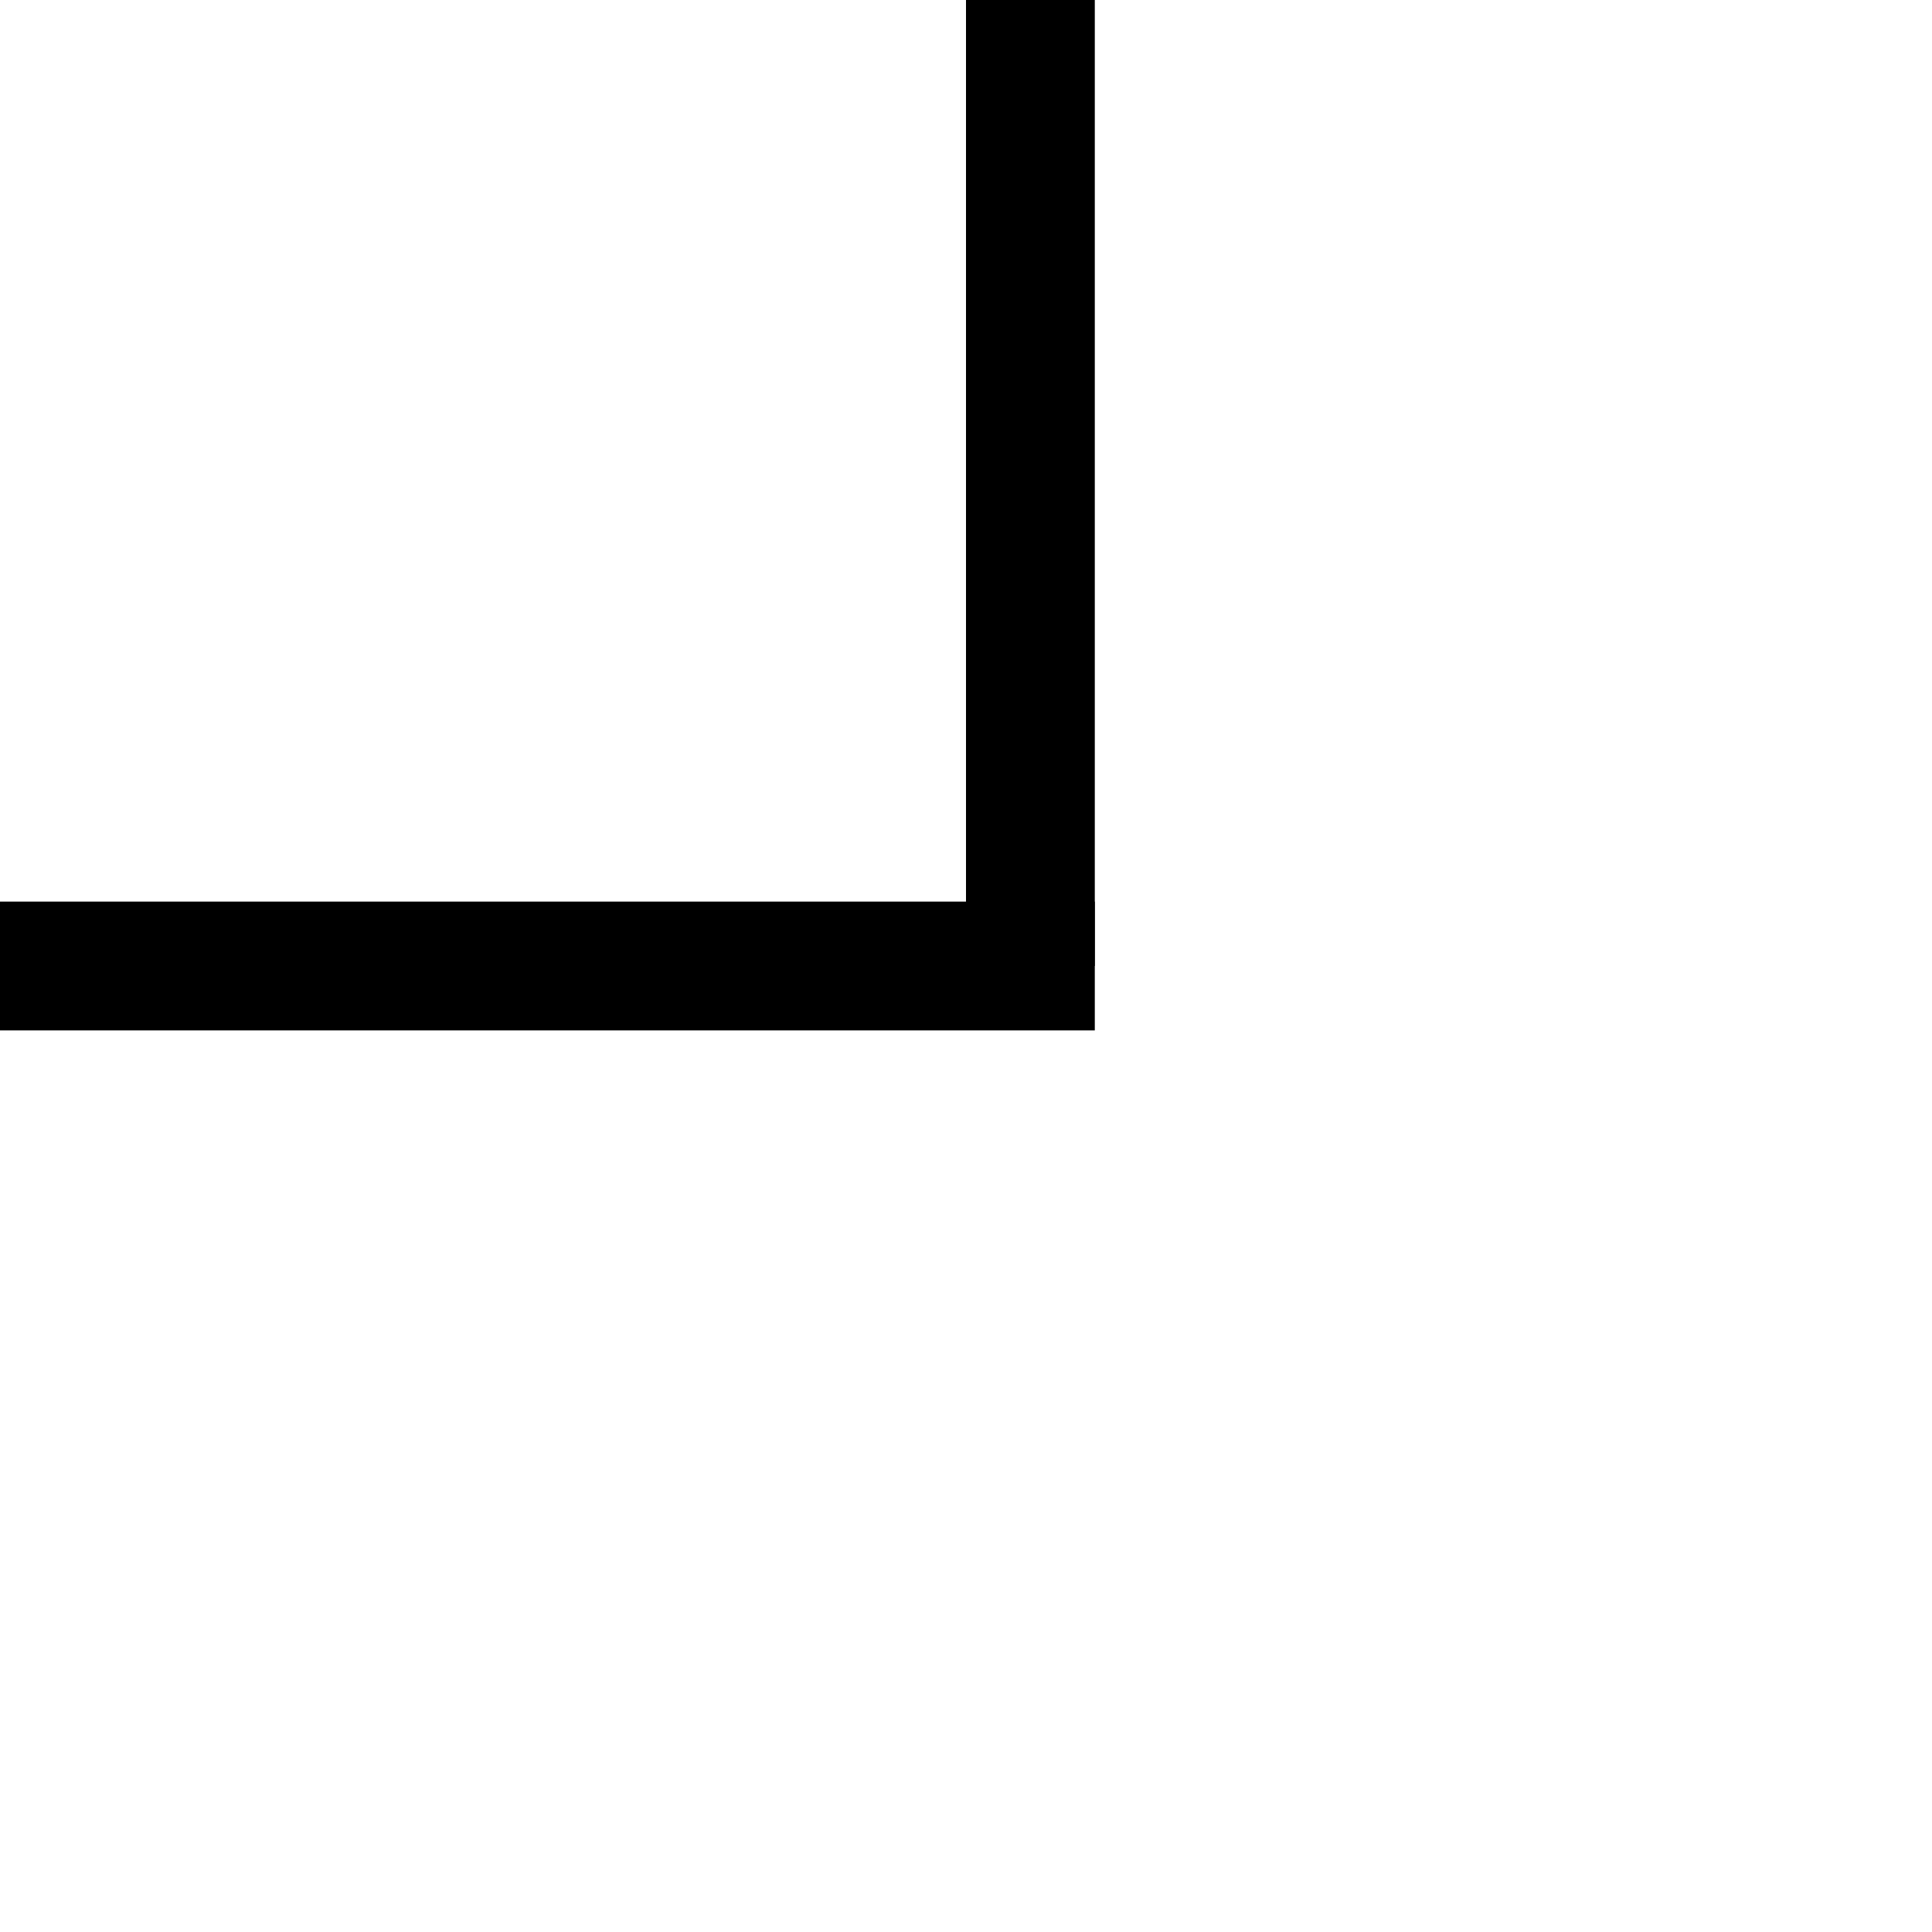
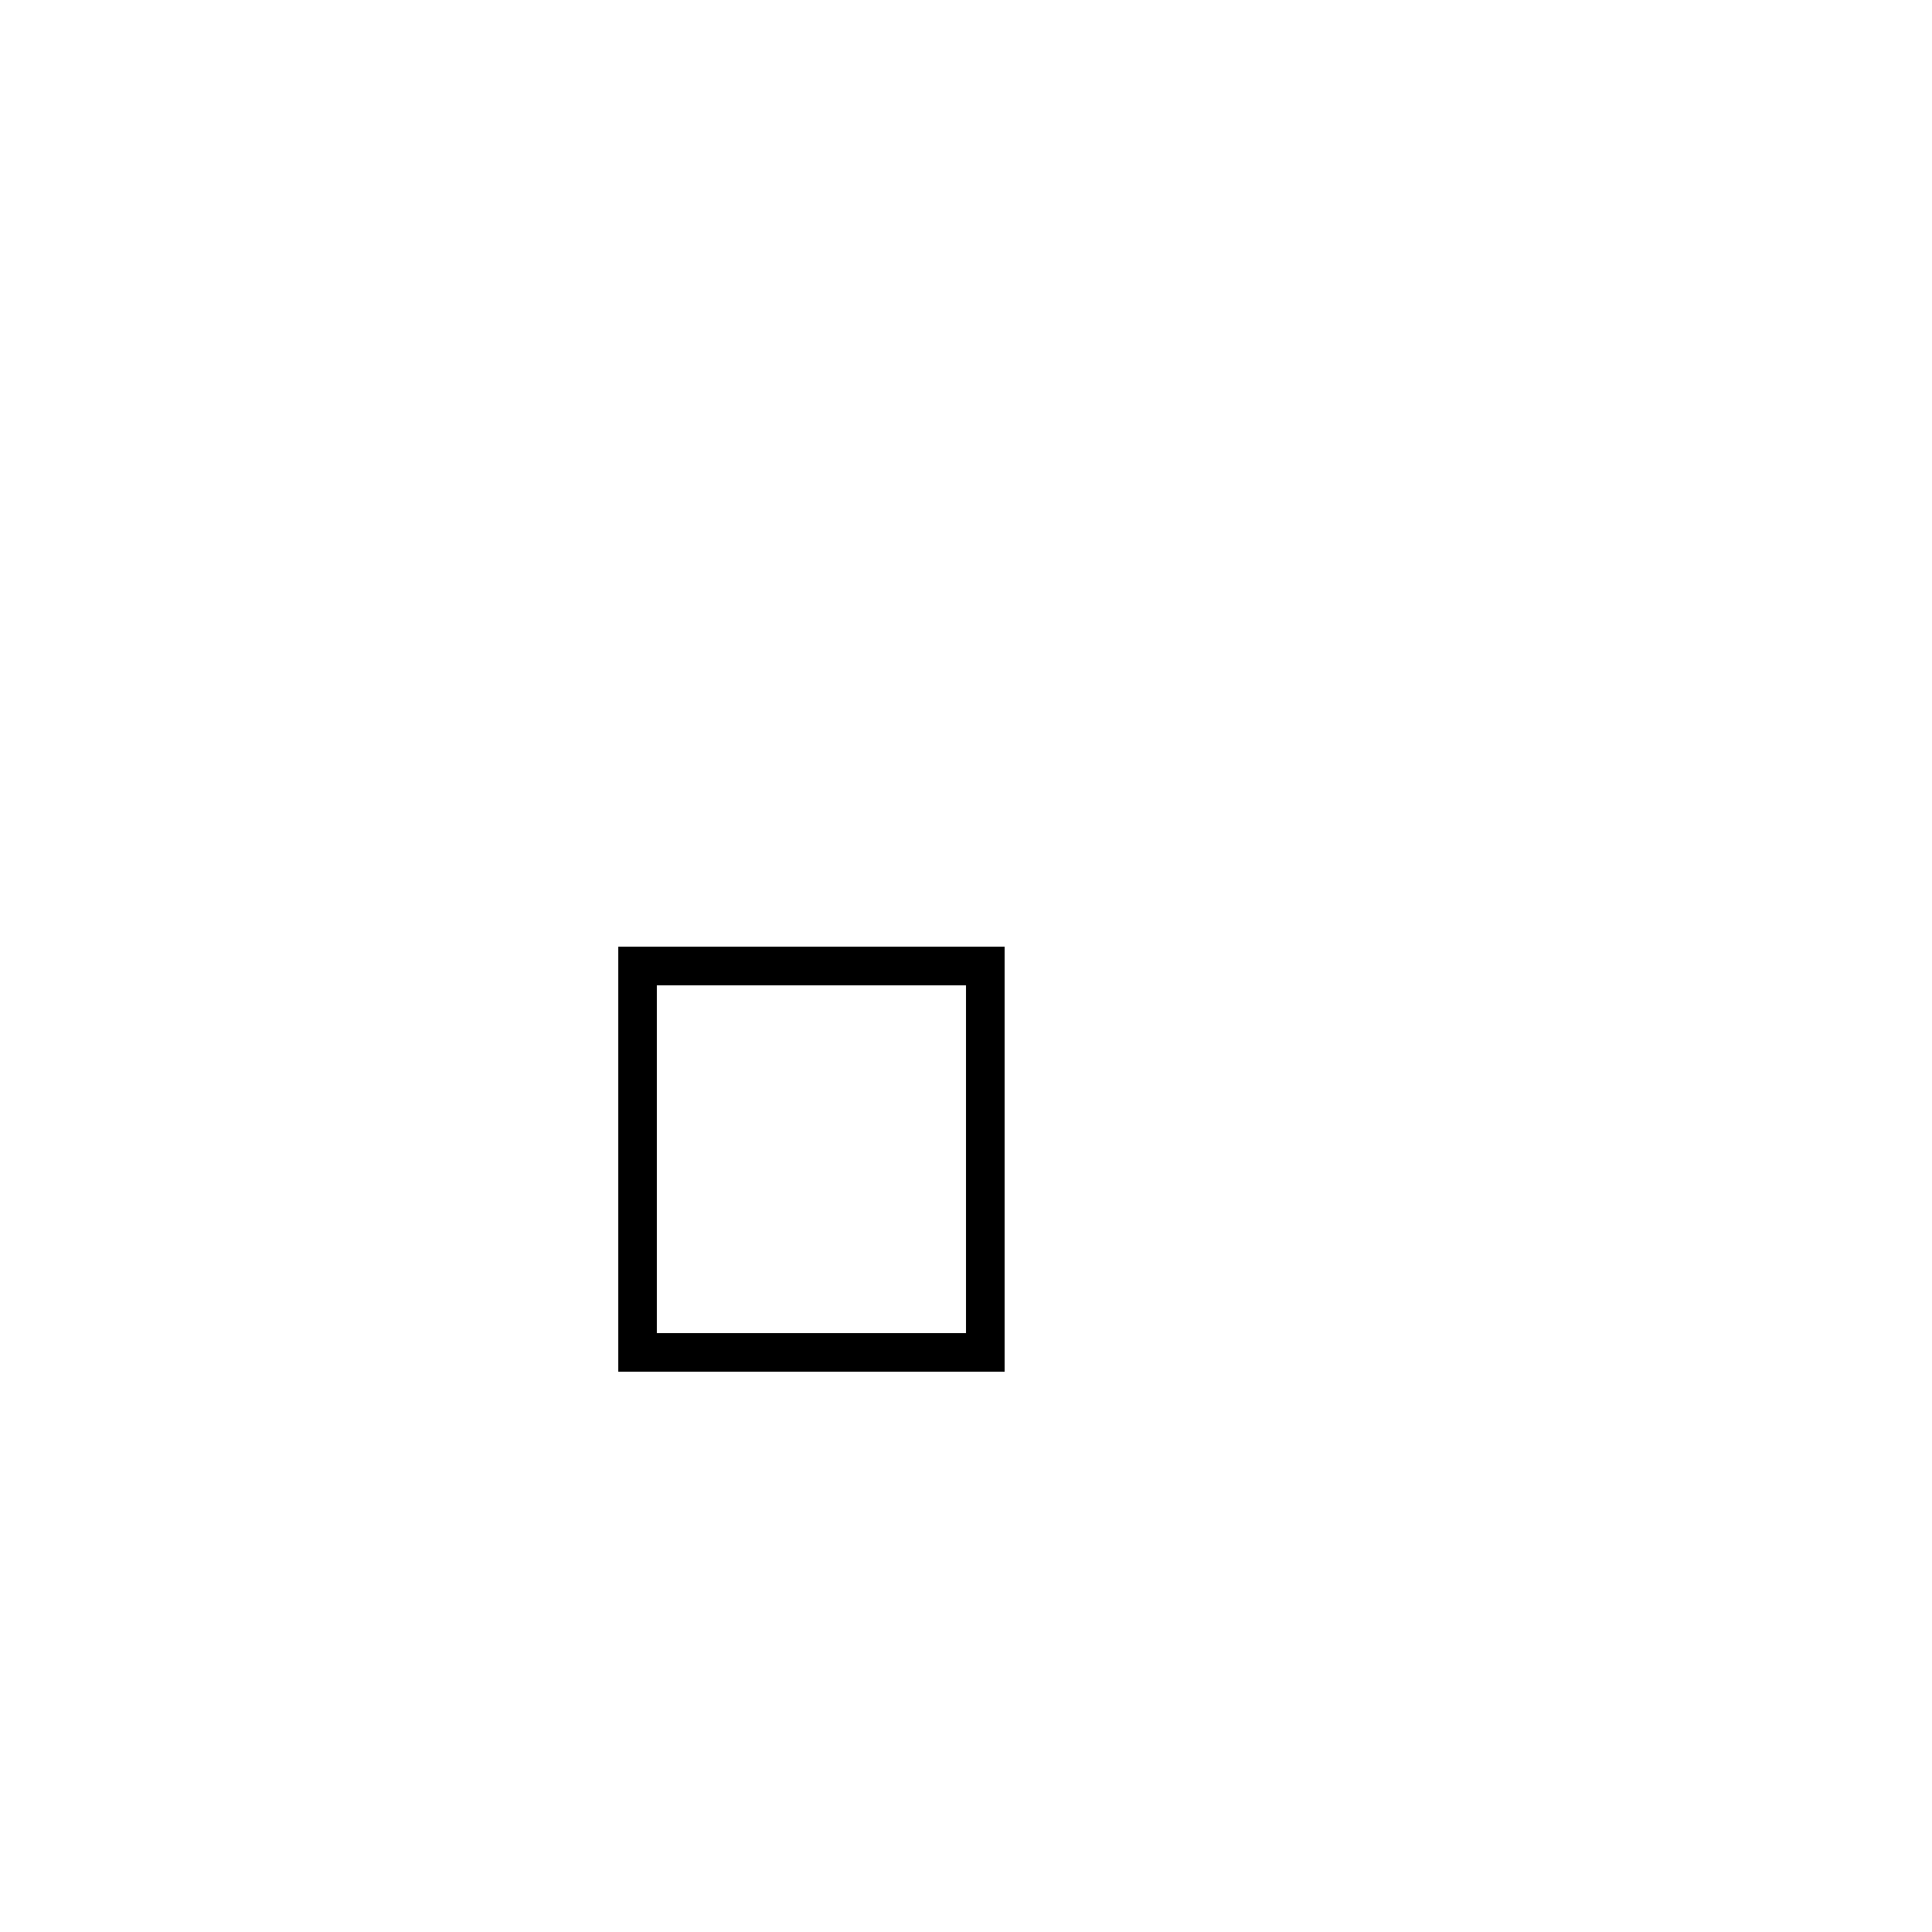
- <svg xmlns="http://www.w3.org/2000/svg" baseProfile="full" height="15px" version="1.1" width="15px">
+ <svg xmlns="http://www.w3.org/2000/svg" baseProfile="full" height="50px" version="1.1" width="50px">
  <defs />
-   <line stroke="rgb(0,0,0)" x1="8.0" x2="8.0" y1="7.5" y2="-2.5" />
-   <line stroke="rgb(0,0,0)" x1="8.5" x2="-1.5" y1="-2.5" y2="-2.5" />
-   <line stroke="rgb(0,0,0)" x1="-1.0" x2="-1.0" y1="-2.5" y2="7.5" />
-   <line stroke="rgb(0,0,0)" x1="-1.5" x2="8.5" y1="7.5" y2="7.5" />
+   <line stroke="rgb(0,0,0)" x1="25.5" x2="25.5" y1="25" y2="35" />
+   <line stroke="rgb(0,0,0)" x1="26.0" x2="16.0" y1="35" y2="35" />
+   <line stroke="rgb(0,0,0)" x1="16.5" x2="16.5" y1="35" y2="25" />
+   <line stroke="rgb(0,0,0)" x1="16.0" x2="26.0" y1="25" y2="25" />
</svg>
